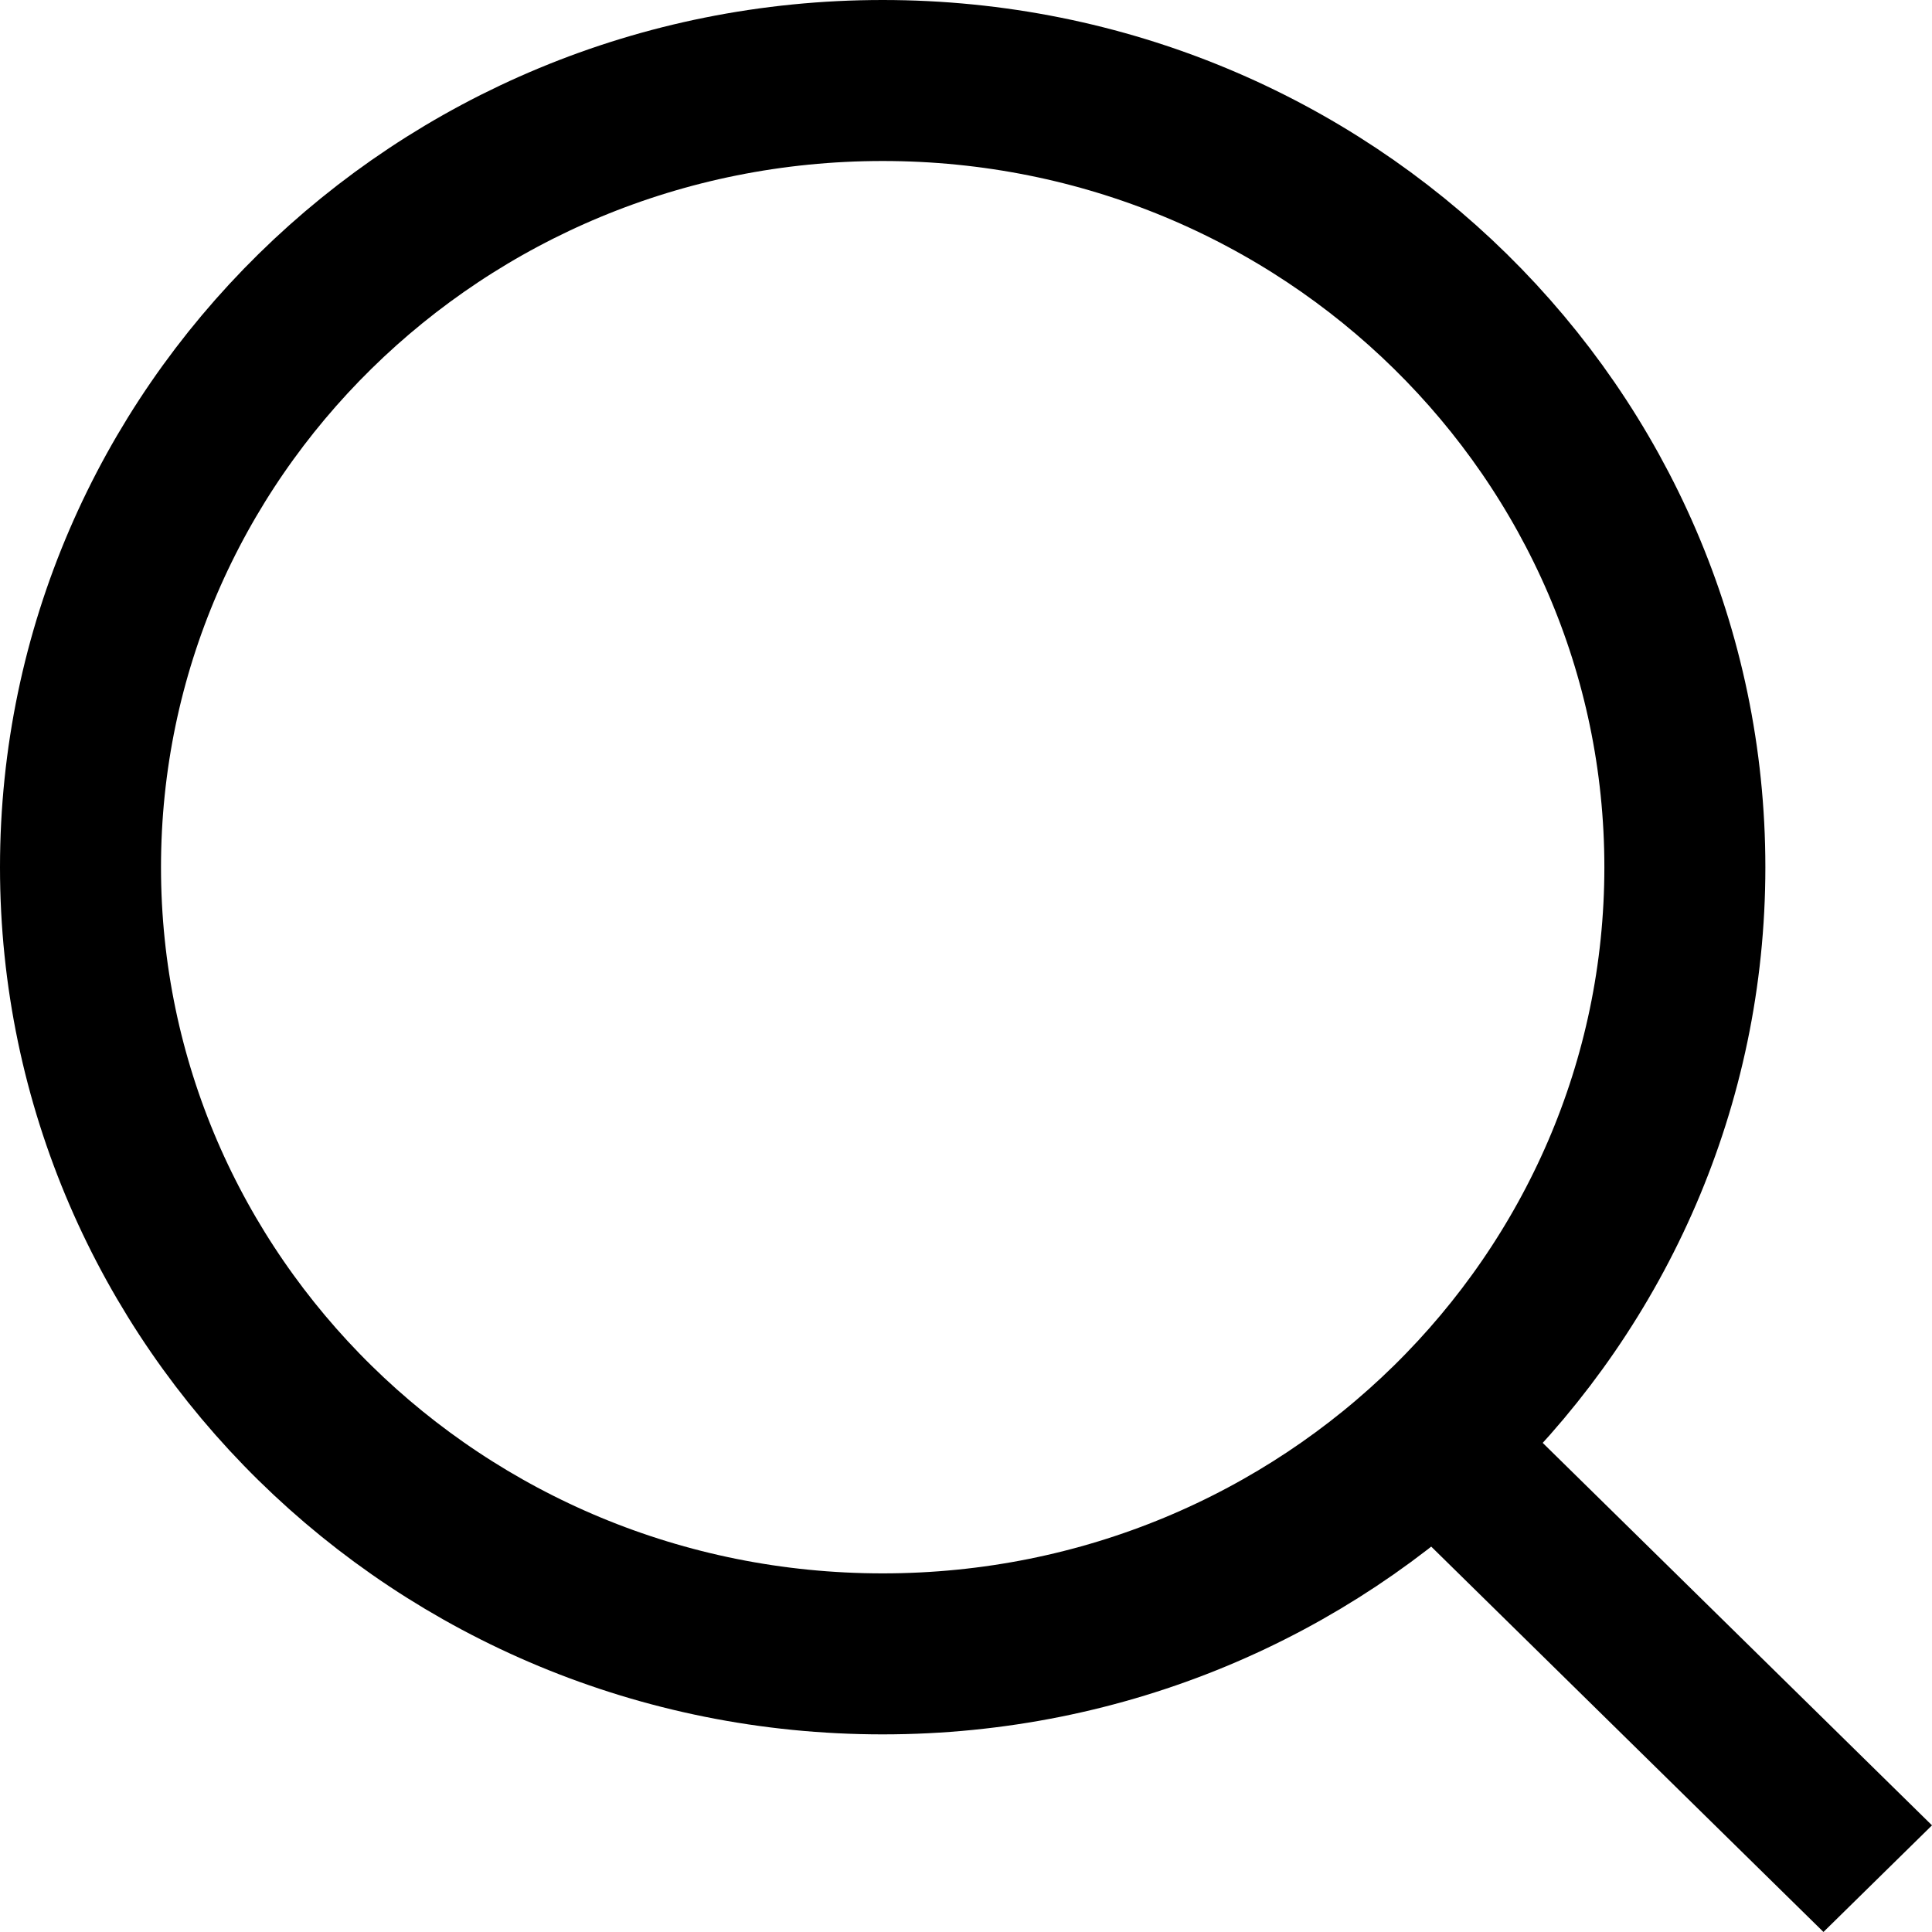
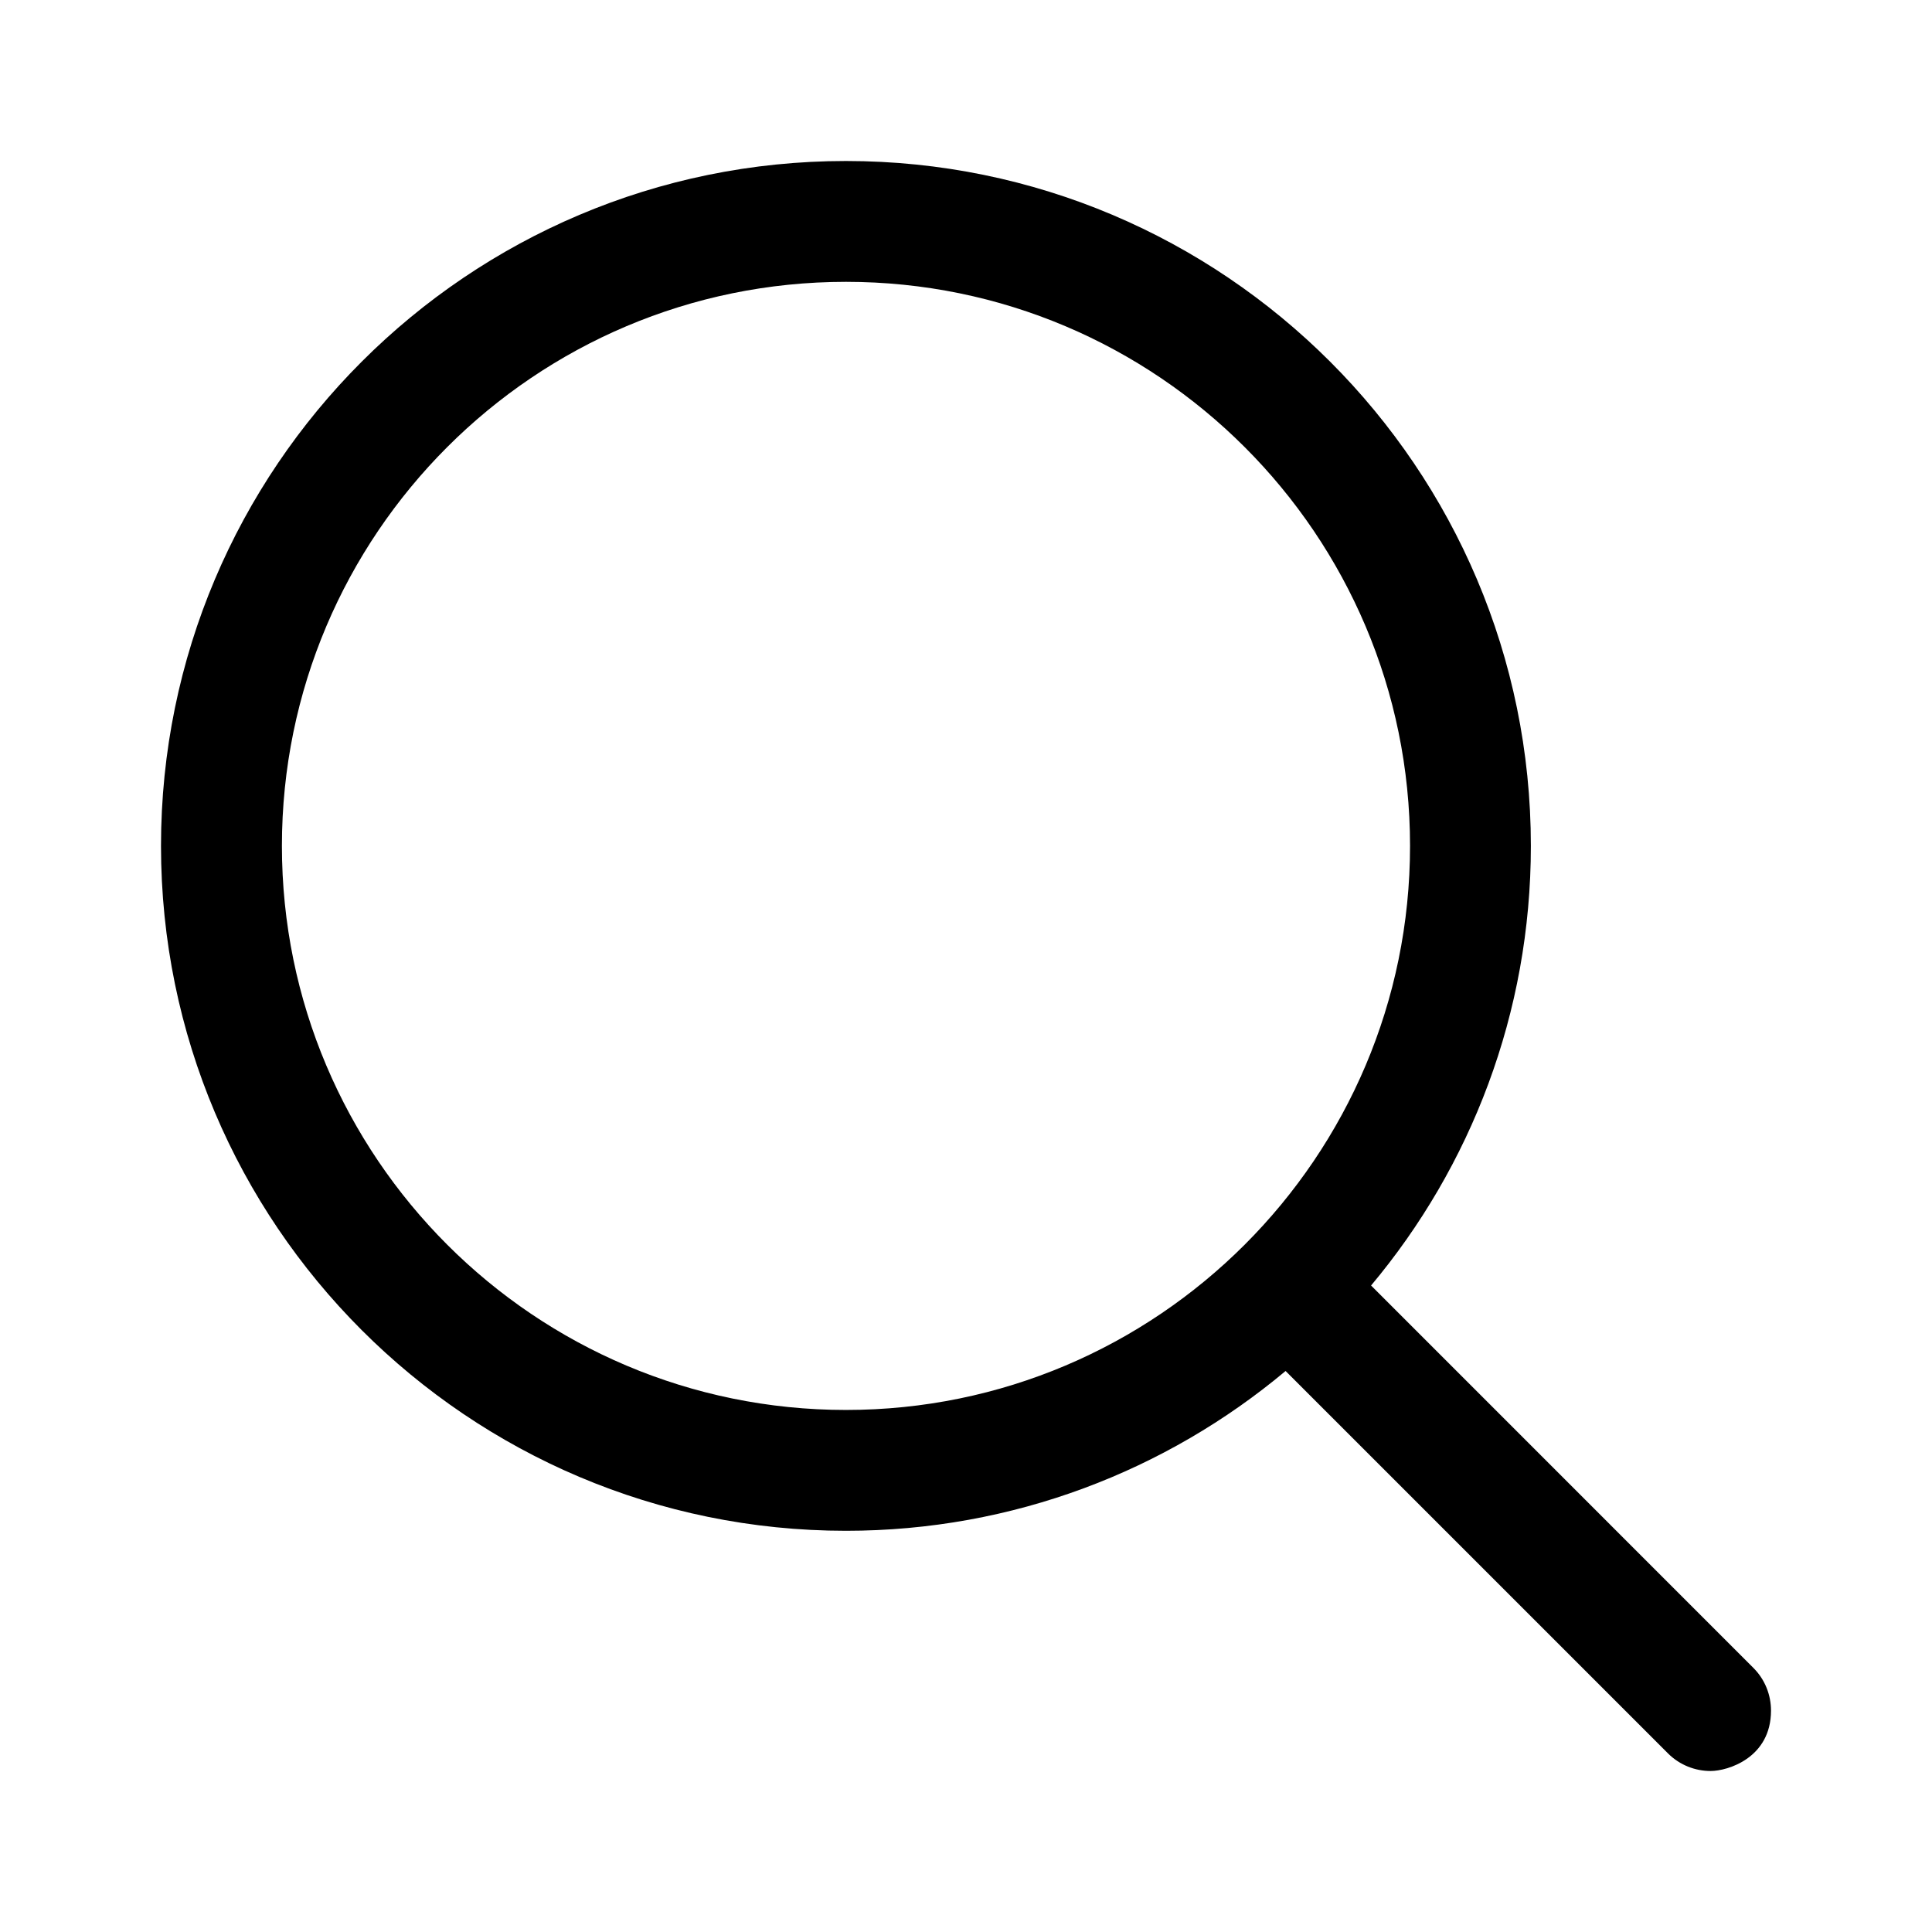
- <svg xmlns="http://www.w3.org/2000/svg" width="24" height="24" viewBox="0 0 24 24" fill="none">
-   <rect width="7.561" height="1.89" transform="matrix(0.713342 0.700816 -0.713342 0.700816 18.6064 17.3762)" fill="black" />
-   <path d="M20.93 10.773C20.93 16.153 16.485 20.545 10.965 20.545C5.445 20.545 1 16.153 1 10.773C1 5.392 5.445 1 10.965 1C16.485 1 20.93 5.392 20.93 10.773Z" stroke="black" stroke-width="2" />
+ <svg xmlns="http://www.w3.org/2000/svg" clip-rule="evenodd" fill-rule="evenodd" stroke-linejoin="round" stroke-miterlimit="2" viewBox="0 0 24 24">
+   <path d="m15.97 17.031c-1.479 1.238-3.384 1.985-5.461 1.985-4.697 0-8.509-3.812-8.509-8.508s3.812-8.508 8.509-8.508c4.695 0 8.508 3.812 8.508 8.508 0 2.078-.747 3.984-1.985 5.461l4.749 4.75c.146.146.219.338.219.531 0 .587-.537.75-.75.75-.192 0-.384-.073-.531-.22zm-5.461-13.53c-3.868 0-7.007 3.14-7.007 7.007s3.139 7.007 7.007 7.007c3.866 0 7.007-3.14 7.007-7.007s-3.141-7.007-7.007-7.007z" fill-rule="nonzero" />
</svg>
